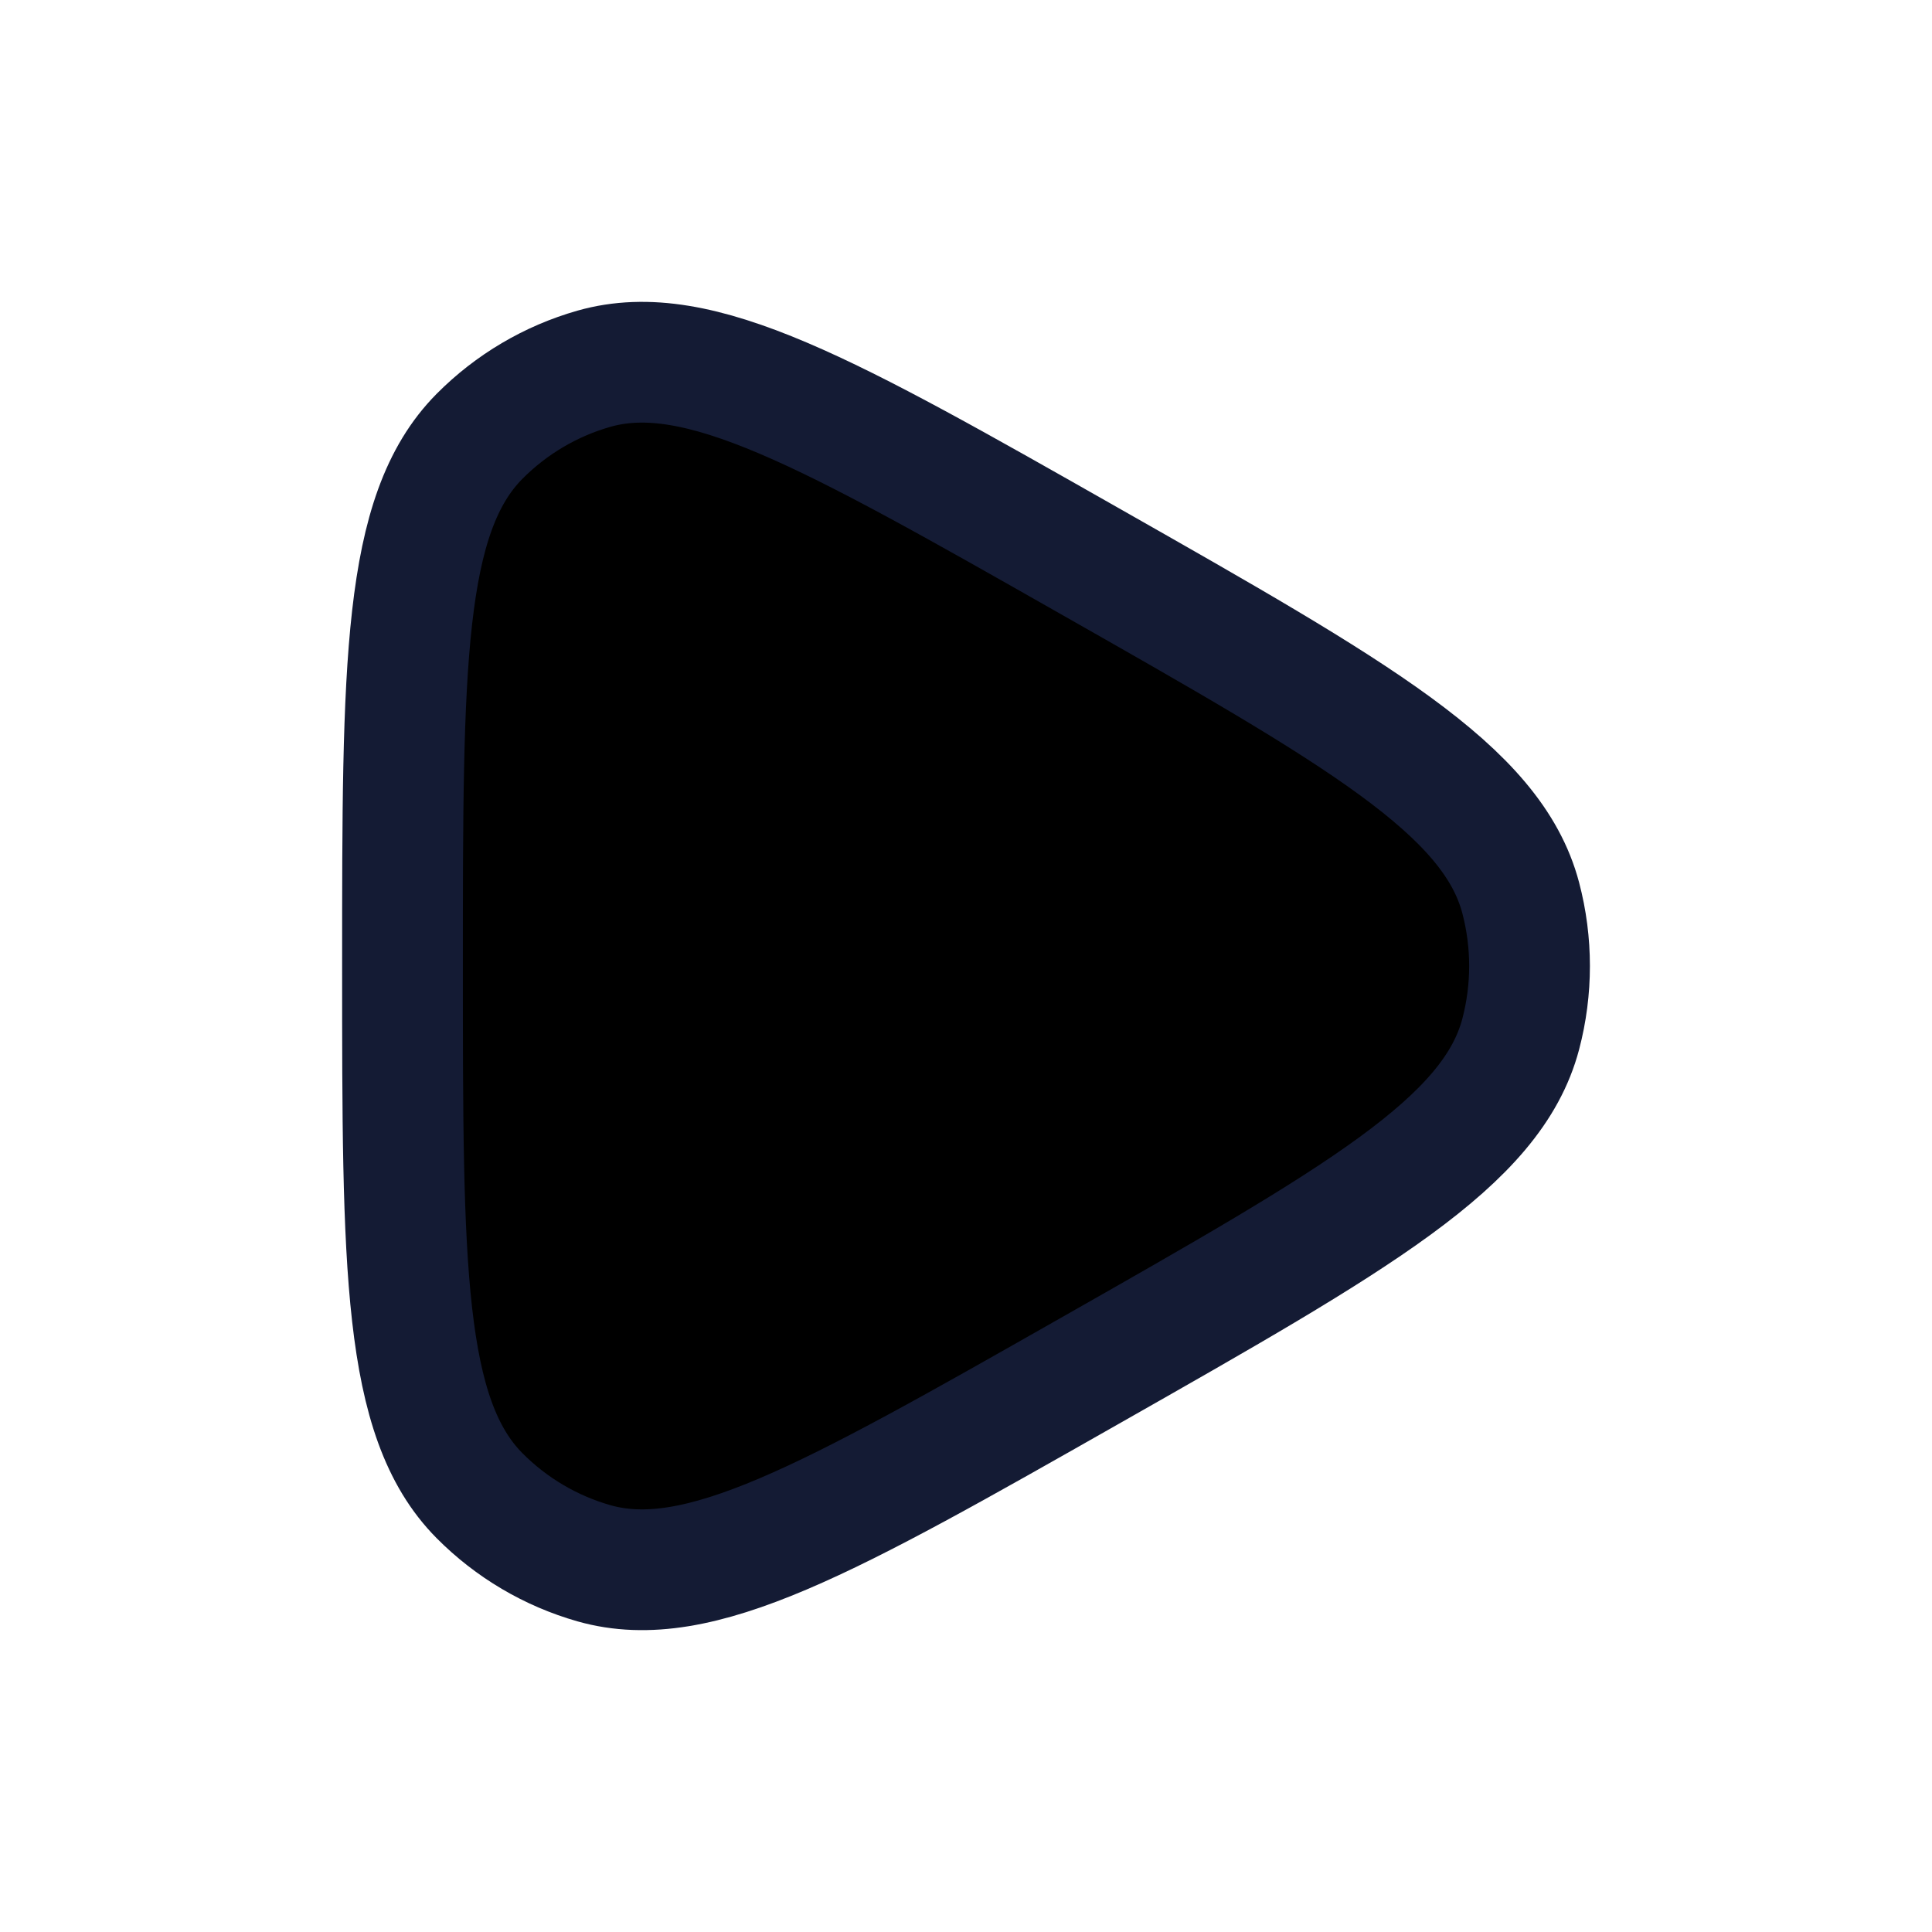
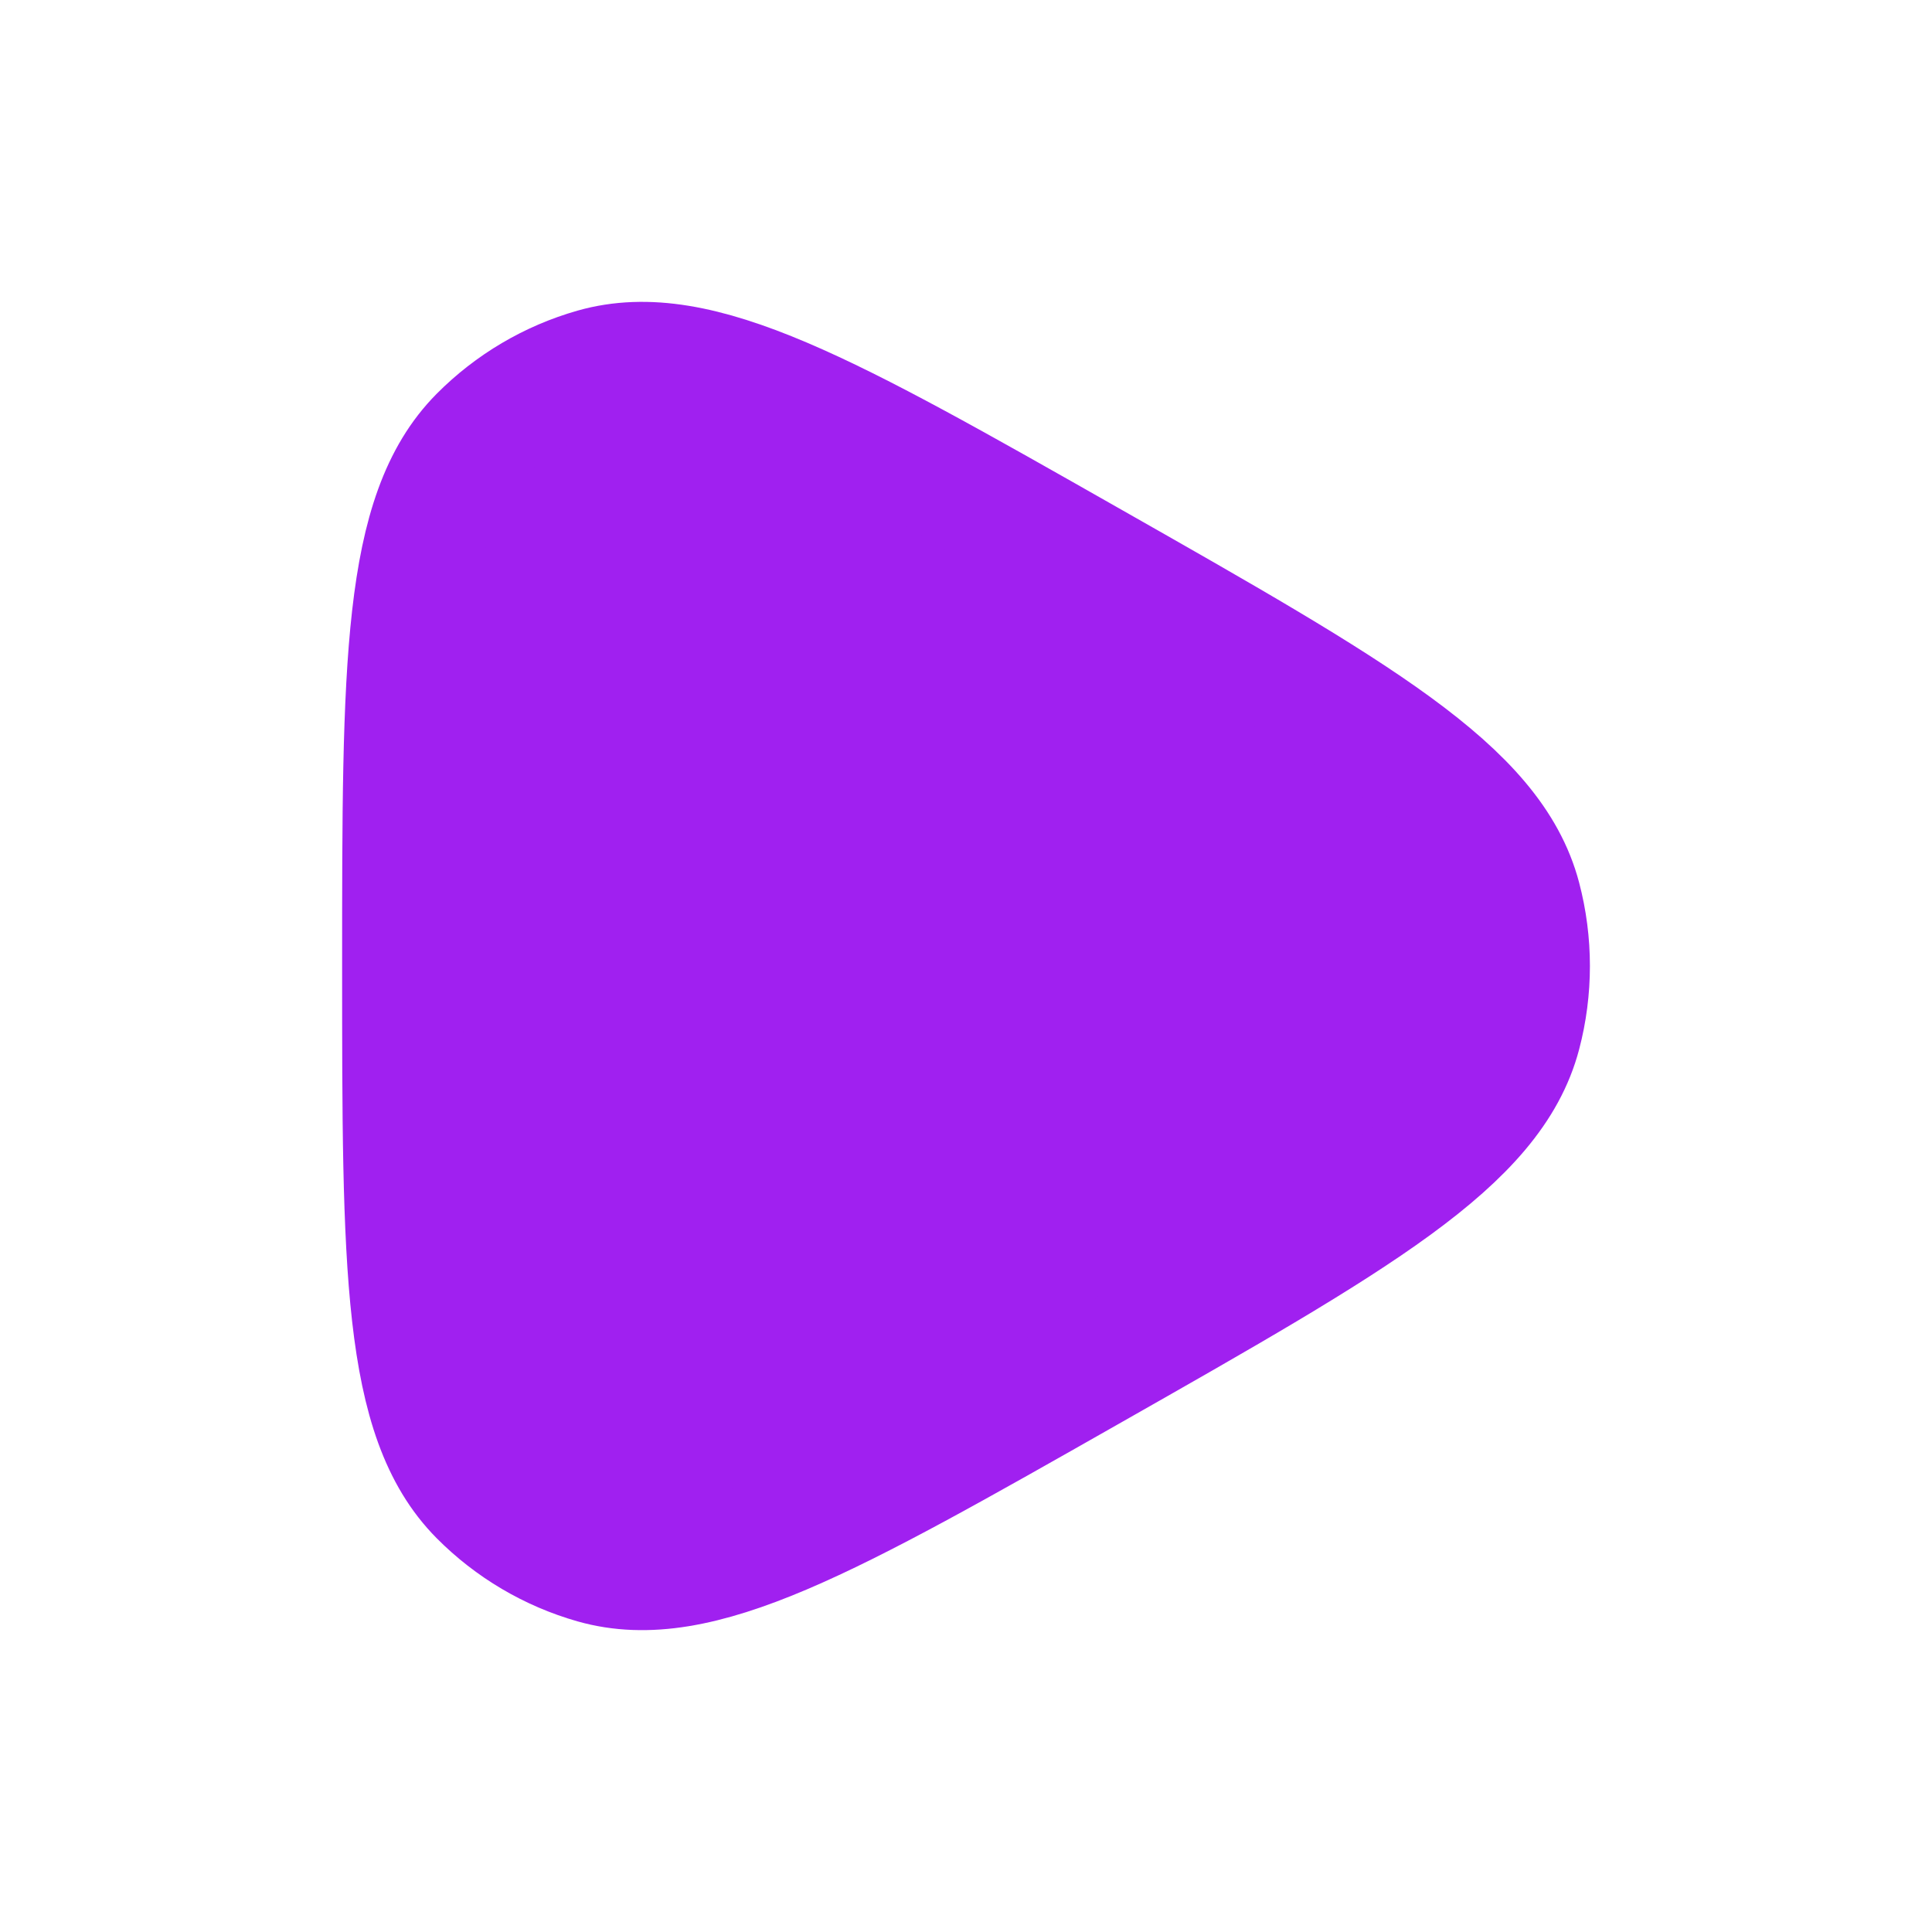
- <svg xmlns="http://www.w3.org/2000/svg" viewBox="0 0 24 24" width="24" height="24" color="#000000" fill="#000">
-   <path d="M18.891 12.846C18.537 14.189 16.867 15.138 13.526 17.036C10.296 18.871 8.681 19.788 7.38 19.42C6.842 19.267 6.352 18.978 5.956 18.579C5 17.614 5 15.743 5 12C5 8.257 5 6.386 5.956 5.421C6.352 5.022 6.842 4.733 7.38 4.58C8.681 4.212 10.296 5.129 13.526 6.964C16.867 8.862 18.537 9.811 18.891 11.154C19.037 11.708 19.037 12.292 18.891 12.846Z" stroke="#141B34" stroke-width="1.5" stroke-linejoin="round" />
+ <svg xmlns="http://www.w3.org/2000/svg" viewBox="0 0 24 24" width="24" height="24" color="#A020F0" fill="#A020F0">
+   <path d="M18.891 12.846C18.537 14.189 16.867 15.138 13.526 17.036C10.296 18.871 8.681 19.788 7.38 19.42C6.842 19.267 6.352 18.978 5.956 18.579C5 17.614 5 15.743 5 12C5 8.257 5 6.386 5.956 5.421C6.352 5.022 6.842 4.733 7.38 4.58C8.681 4.212 10.296 5.129 13.526 6.964C16.867 8.862 18.537 9.811 18.891 11.154C19.037 11.708 19.037 12.292 18.891 12.846Z" stroke="#A020F0" stroke-width="1.5" stroke-linejoin="round" />
</svg>
